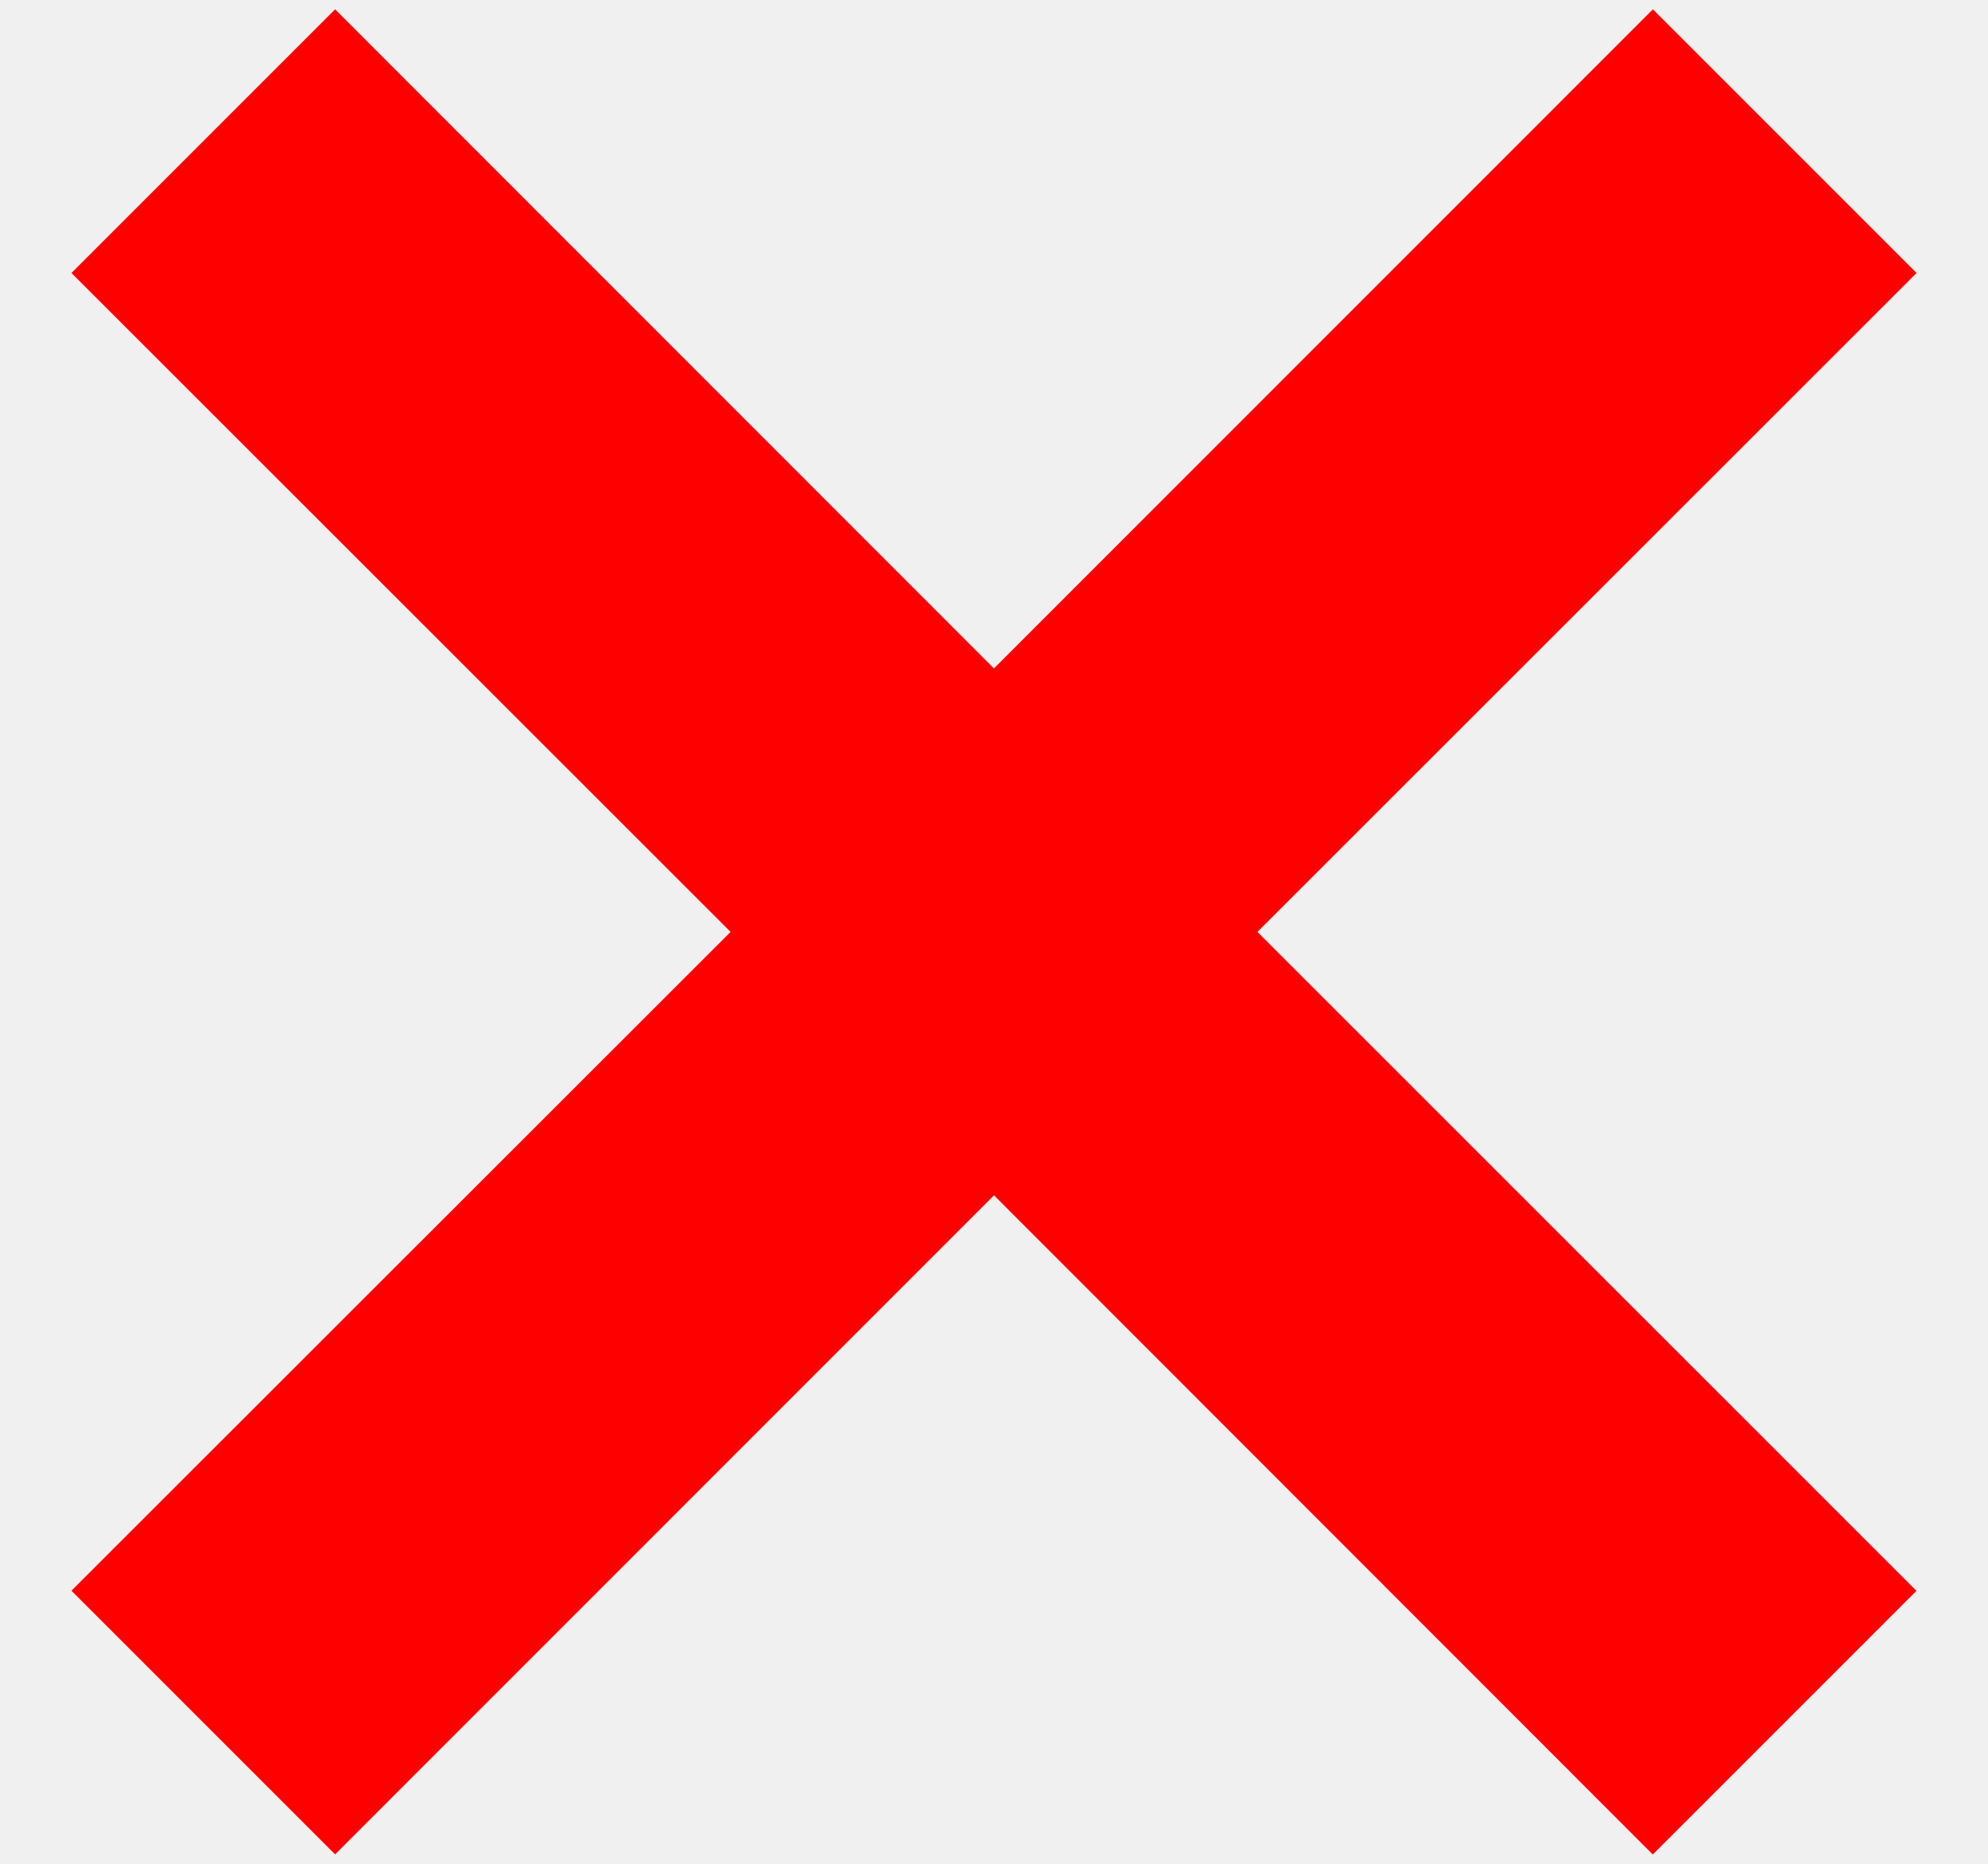
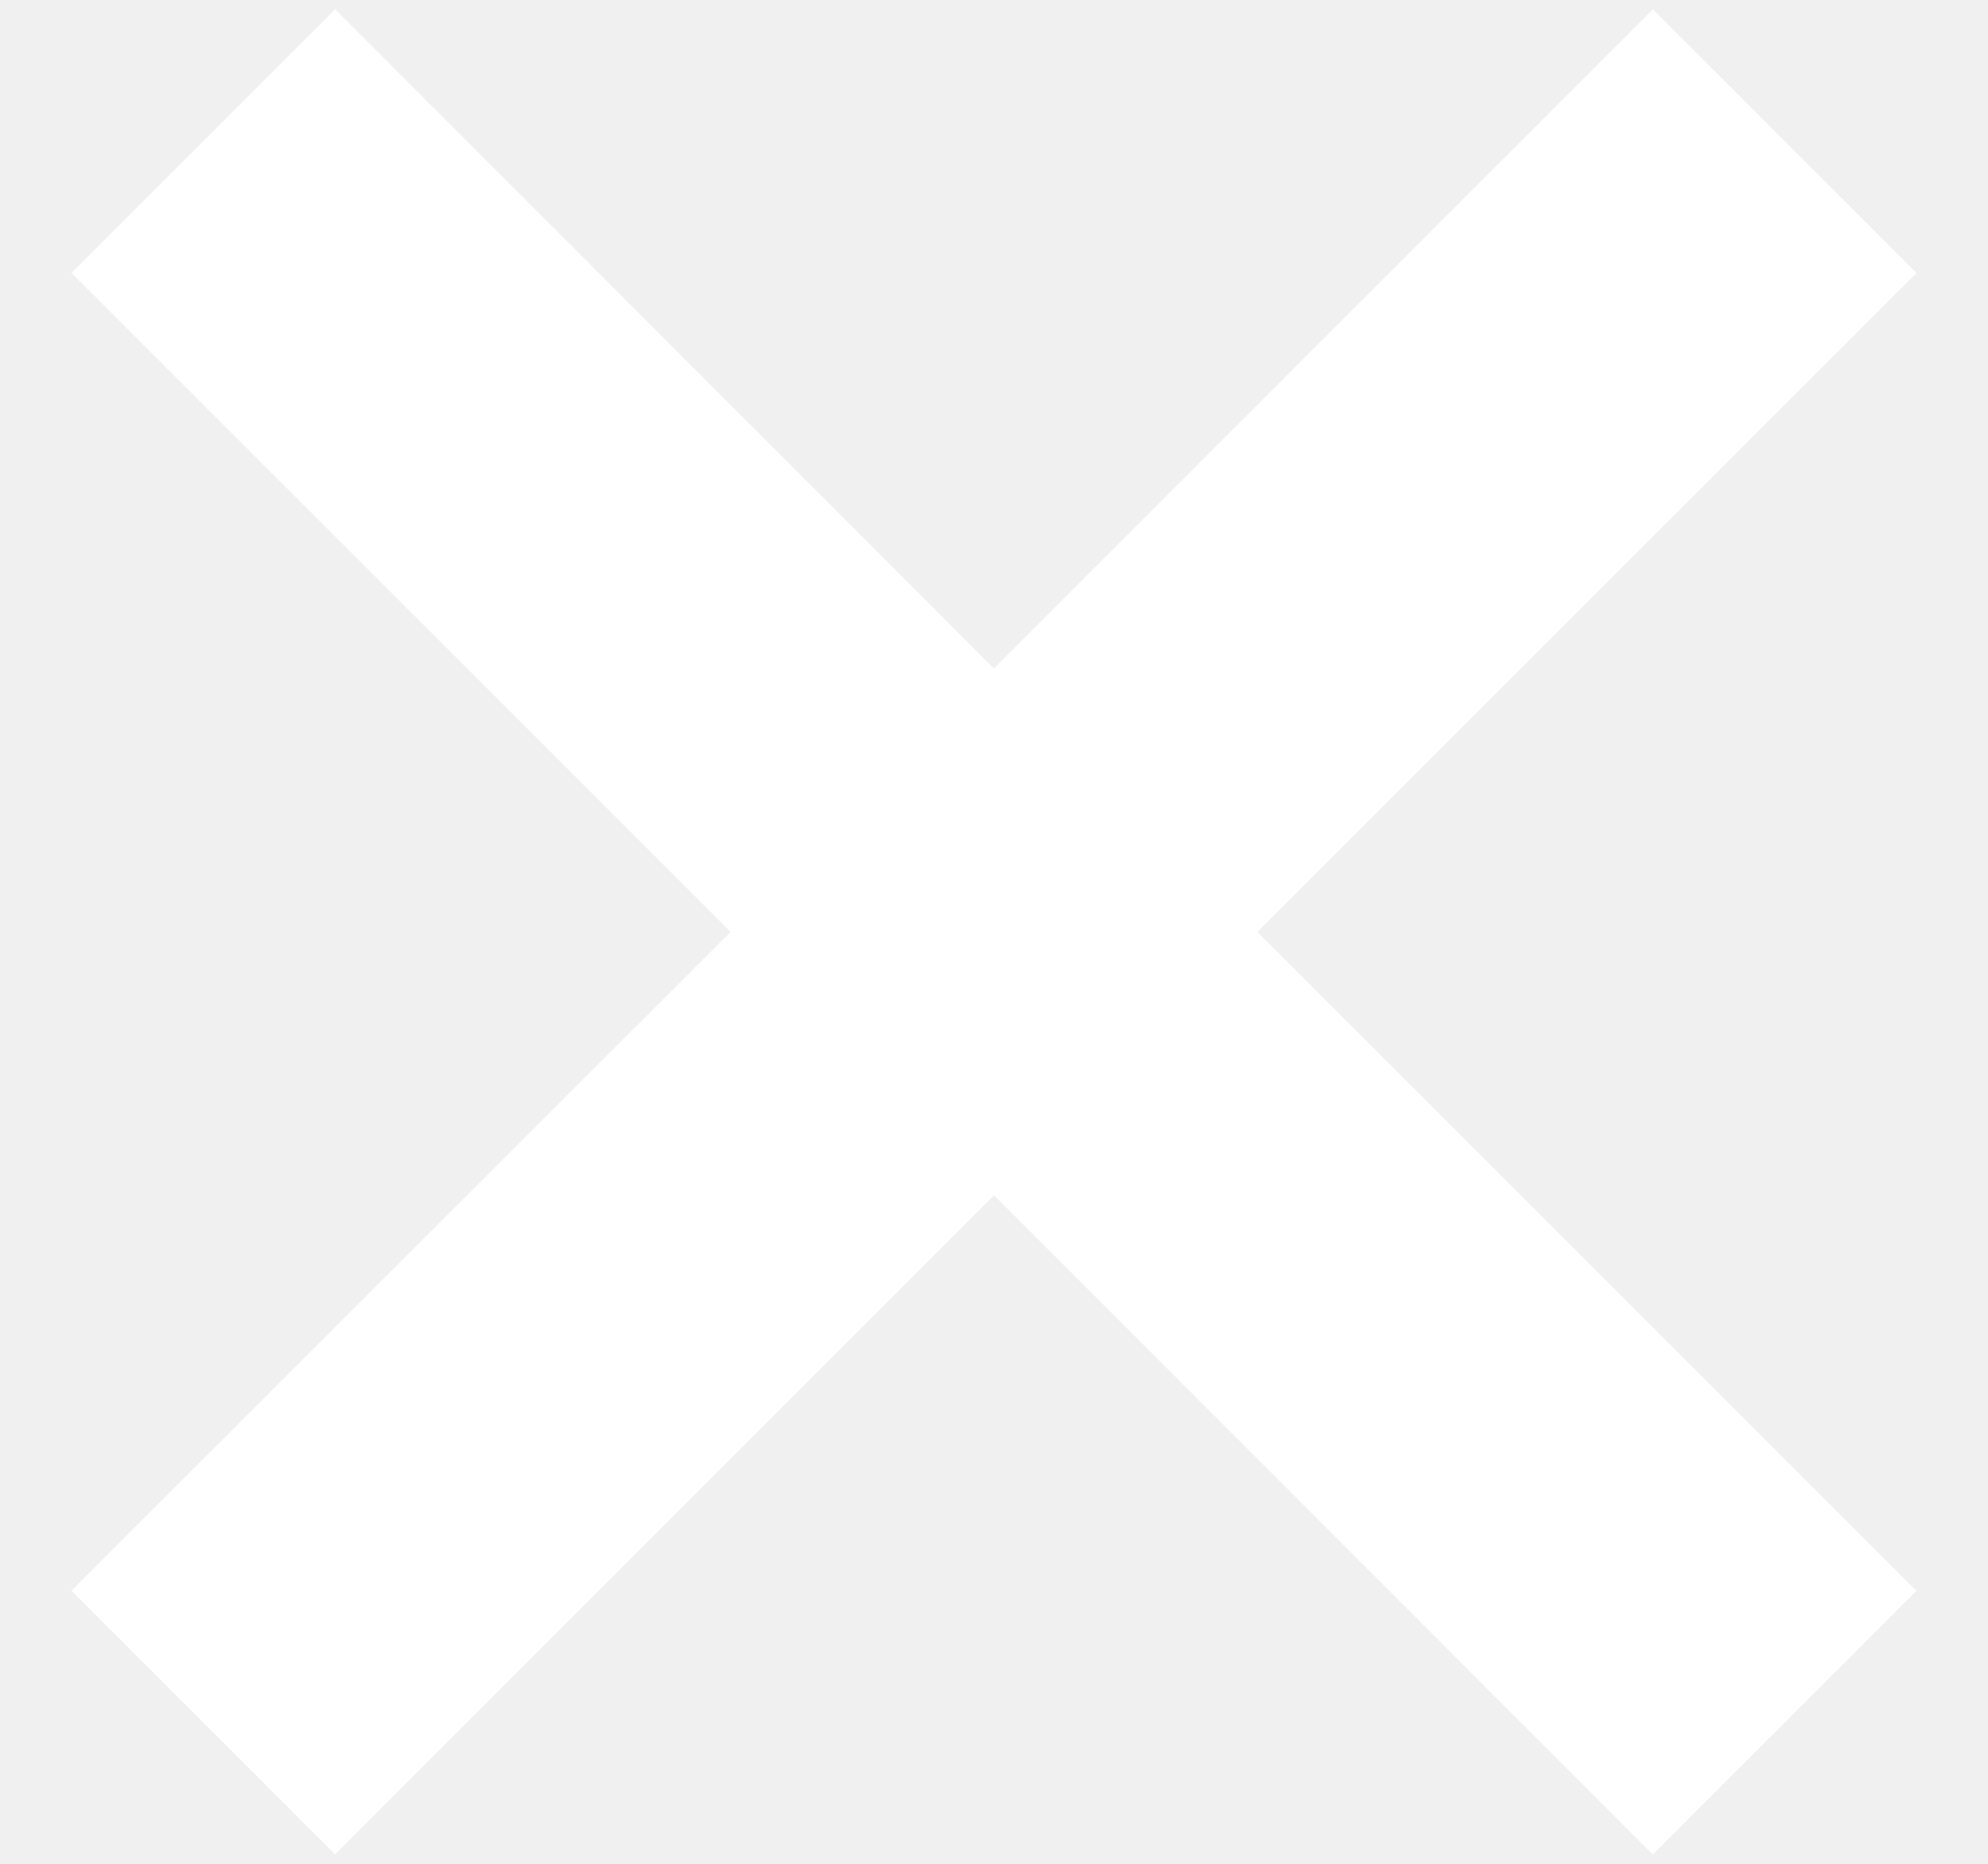
<svg xmlns="http://www.w3.org/2000/svg" width="16" height="15">
-   <path fill="red" fill-rule="evenodd" d="M8 5.379L13.303.075l2.122 2.122L10.12 7.5l5.304 5.303-2.122 2.122L8 9.62l-5.303 5.304-2.122-2.122L5.88 7.5.575 2.197 2.697.075 8 5.38z" />
+   <path fill="#fff" fill-rule="evenodd" d="M8 5.379L13.303.075l2.122 2.122L10.12 7.5l5.304 5.303-2.122 2.122L8 9.62l-5.303 5.304-2.122-2.122L5.88 7.5.575 2.197 2.697.075 8 5.38z" />
</svg>
